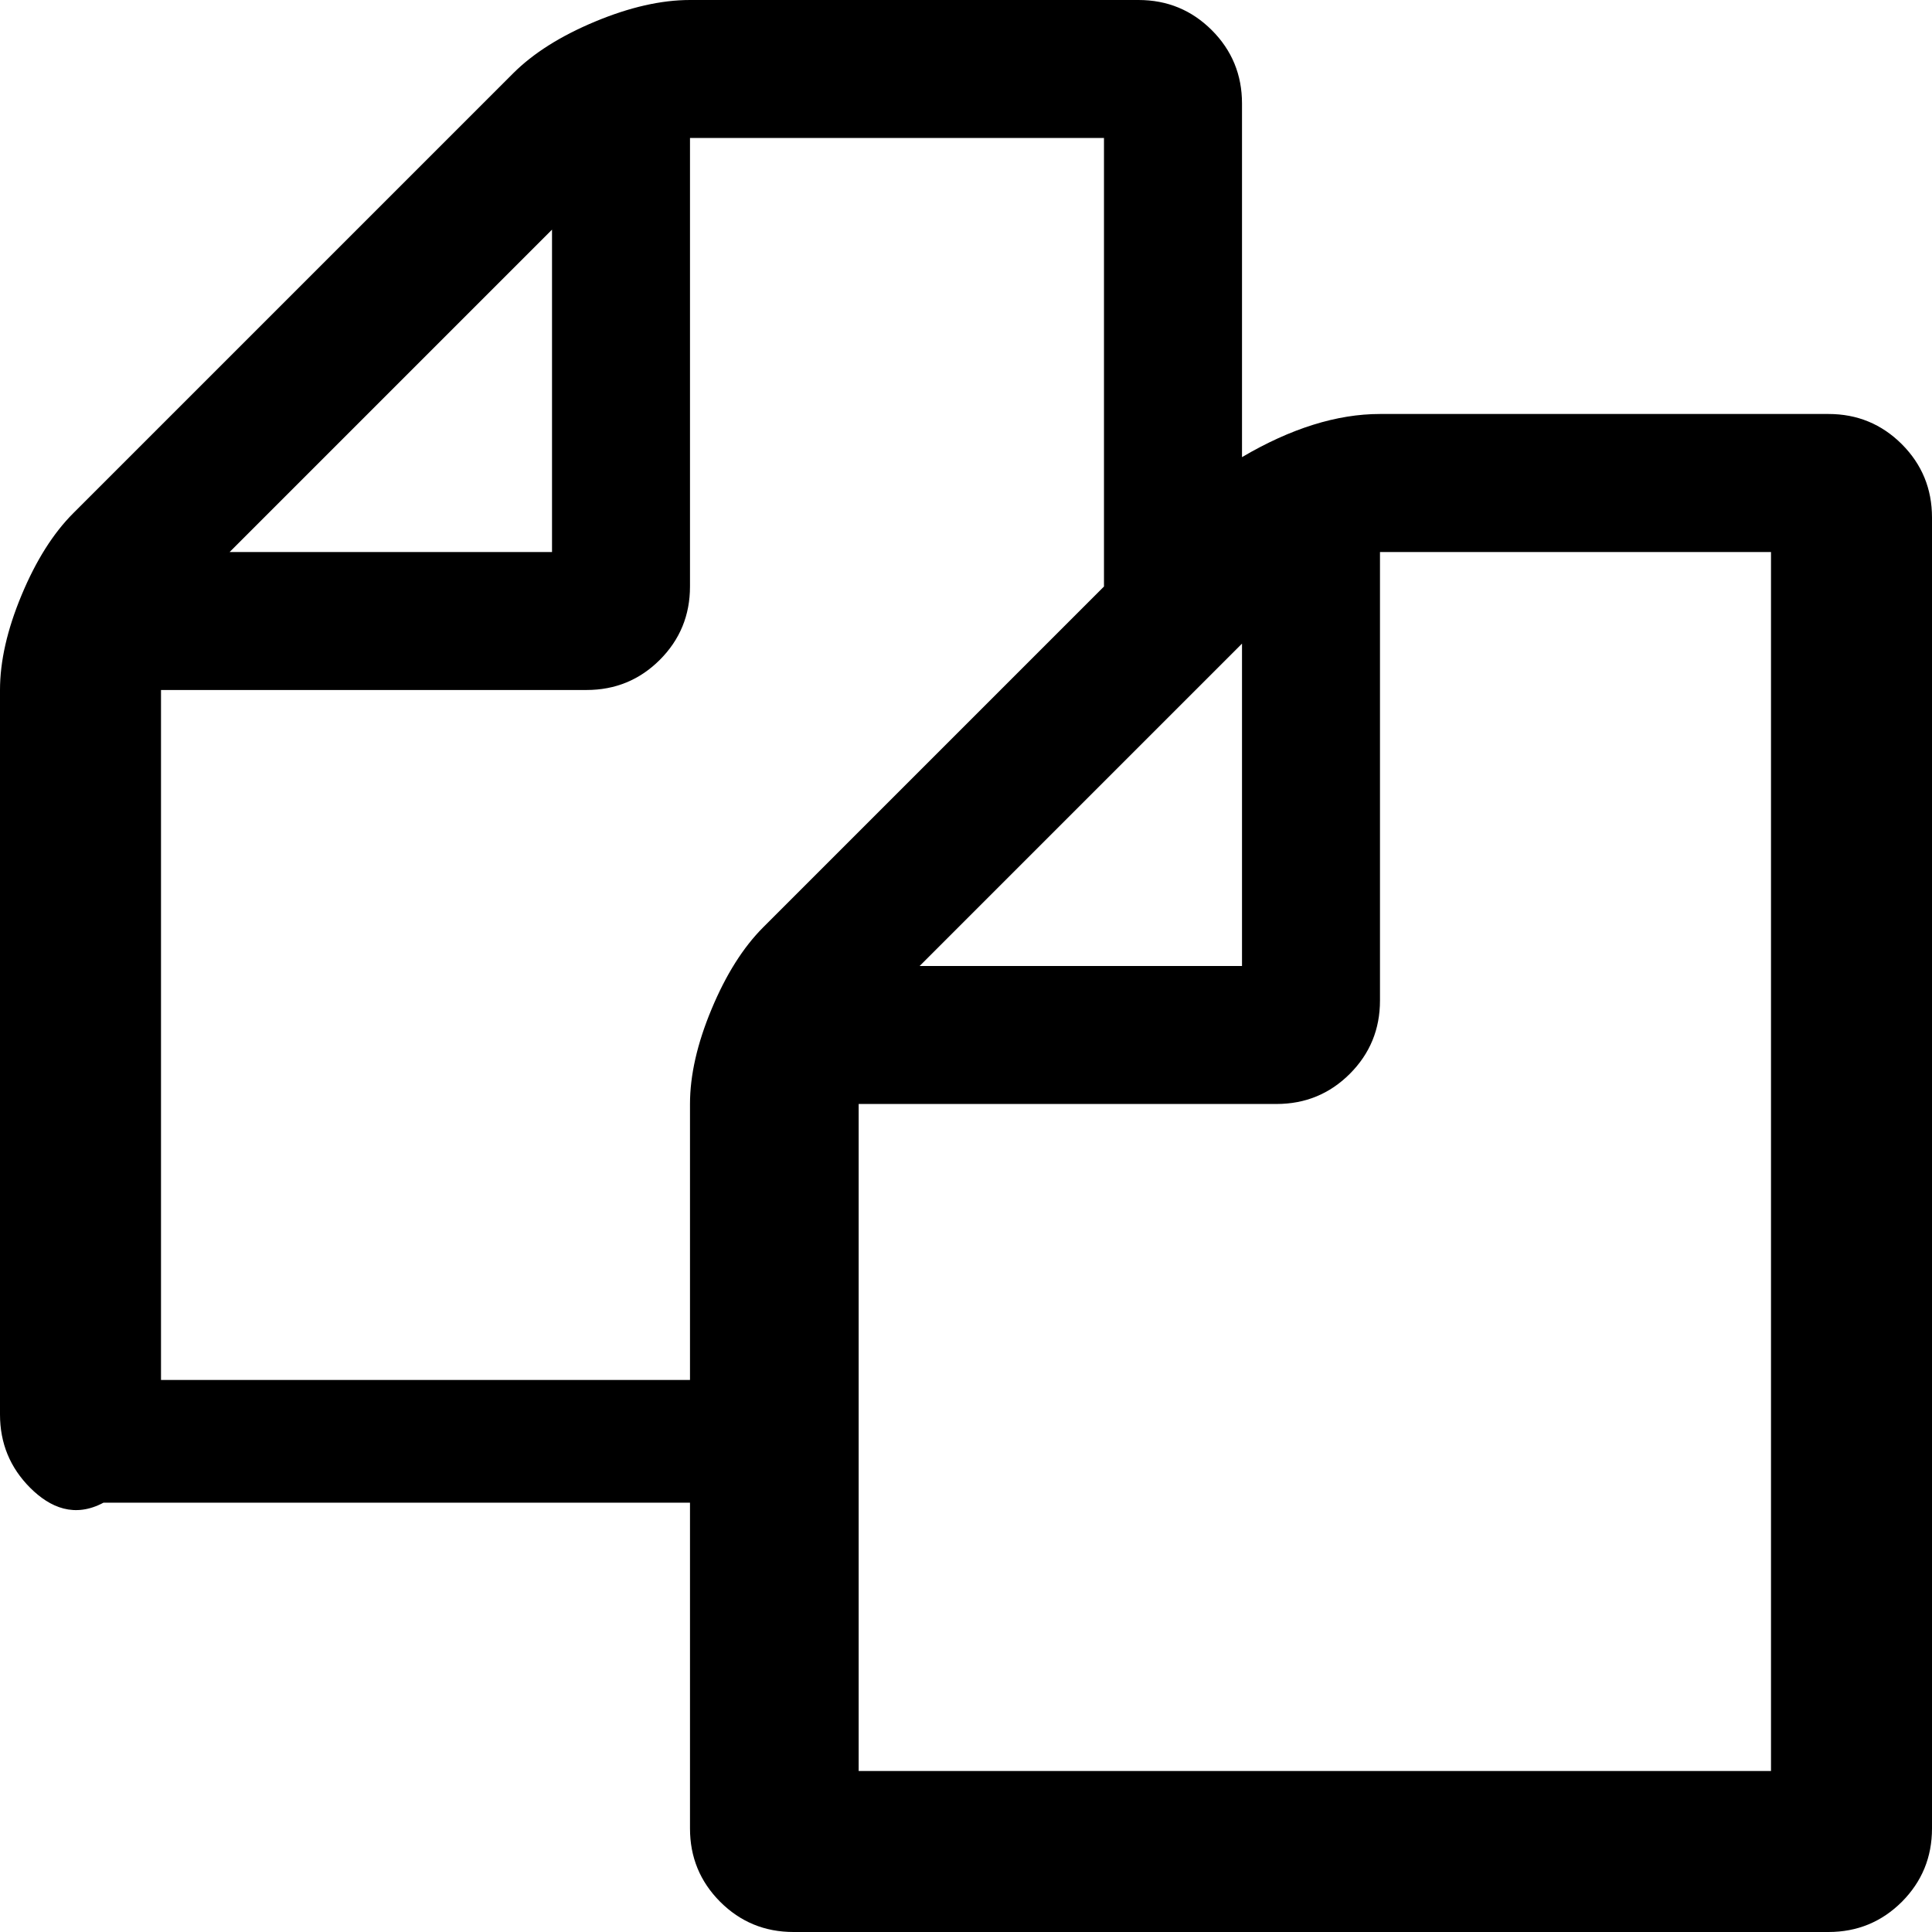
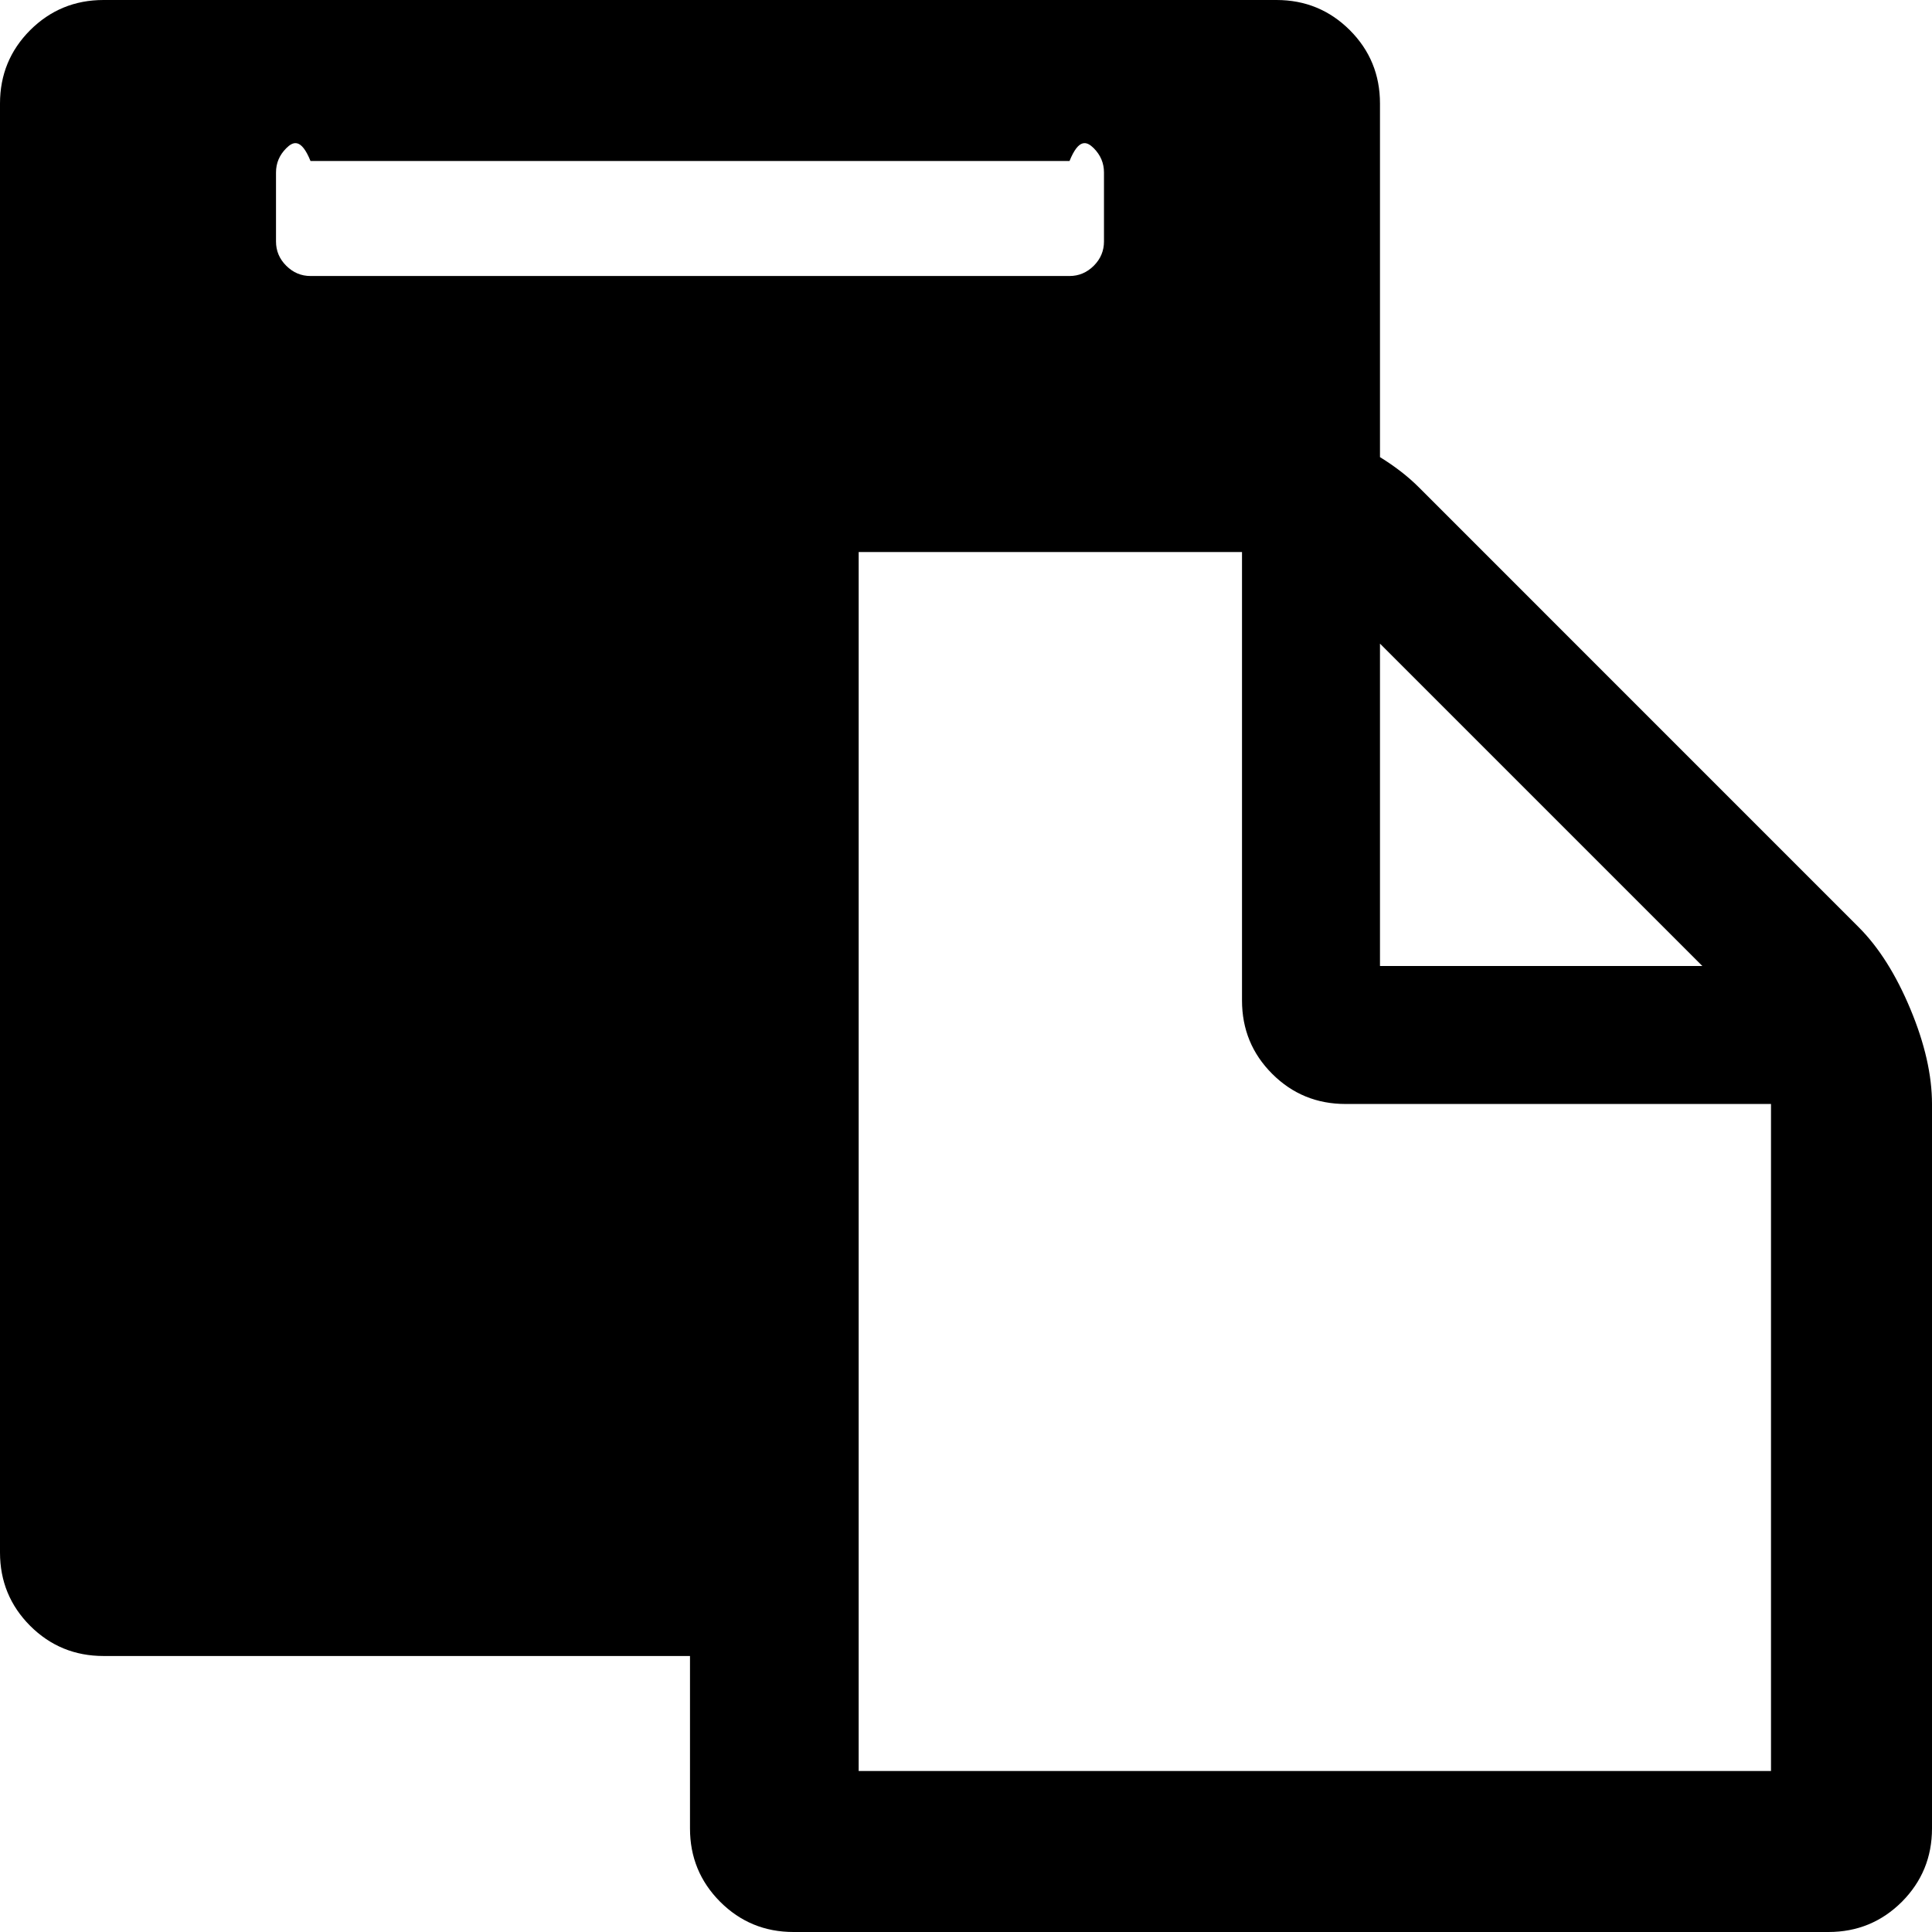
<svg xmlns="http://www.w3.org/2000/svg" version="1.1" width="36px" height="36px">
-   <g transform="matrix(1 0 0 1 -1170 -773 )">
-     <path d="M 25.714 7.714  L 34.071 7.714  C 34.607 7.714  35.062 7.902  35.438 8.277  C 35.812 8.652  36 9.107  36 9.643  L 36 34.071  C 36 34.607  35.812 35.062  35.438 35.438  C 35.062 35.812  34.607 36  34.071 36  L 14.786 36  C 14.25 36  13.795 35.812  13.42 35.438  C 13.045 35.062  12.857 34.607  12.857 34.071  L 12.857 28  L 1.929 28  C 1.393 28.286  0.938 28.098  0.562 27.723  C 0.188 27.348  0 26.893  0 26.357  L 0 12.857  C 0 12.321  0.134 11.732  0.402 11.089  C 0.67 10.446  0.991 9.937  1.366 9.562  L 9.562 1.366  C 9.938 0.991  10.446 0.67  11.089 0.402  C 11.732 0.134  12.321 0  12.857 0  L 21.214 0  C 21.75 0  22.205 0.188  22.58 0.562  C 22.955 0.937  23.143 1.393  23.143 1.929  L 23.143 8.518  C 24.054 7.982  24.911 7.714  25.714 7.714  Z M 23.143 18  L 23.143 11.993  L 17.136 18  L 23.143 18  Z M 10.286 10.286  L 10.286 4.279  L 4.279 10.286  L 10.286 10.286  Z M 13.259 18.804  C 13.527 18.161  13.848 17.652  14.223 17.277  L 20.571 10.929  L 20.571 2.571  L 12.857 2.571  L 12.857 10.929  C 12.857 11.464  12.67 11.92  12.295 12.295  C 11.92 12.67  11.464 12.857  10.929 12.857  L 3 12.857  L 3 25.714  L 12.857 25.714  L 12.857 20.571  C 12.857 20.036  12.991 19.446  13.259 18.804  Z M 16 33  L 33 33  L 33 10.286  L 25.714 10.286  L 25.714 18.643  C 25.714 19.179  25.527 19.634  25.152 20.009  C 24.777 20.384  24.321 20.571  23.786 20.571  L 16 20.571  L 16 33  Z " fill-rule="nonzero" fill="#000000" stroke="none" transform="matrix(1 0 0 1 1170 773 )" />
+   <g transform="matrix(1 0 0 1 -1233 -773 )">
+     <path d="M 16 10.286  L 16 33  L 33 33  L 33 20.571  L 25.071 20.571  C 24.536 20.571  24.08 20.384  23.705 20.009  C 23.33 19.634  23.143 19.179  23.143 18.643  L 23.143 10.286  L 16 10.286  Z M 20.381 4.952  C 20.508 4.825  20.571 4.674  20.571 4.5  L 20.571 3.214  C 20.571 3.04  20.508 2.89  20.381 2.762  C 20.253 2.635  20.103 2.571  19.929 3  L 5.786 3  C 5.612 2.571  5.461 2.635  5.334 2.762  C 5.206 2.89  5.143 3.04  5.143 3.214  L 5.143 4.5  C 5.143 4.674  5.206 4.825  5.334 4.952  C 5.461 5.079  5.612 5.143  5.786 5.143  L 19.929 5.143  C 20.103 5.143  20.253 5.079  20.381 4.952  Z M 25.714 11.993  L 25.714 18  L 31.721 18  L 25.714 11.993  Z M 35.598 18.804  C 35.866 19.446  36 20.036  36 20.571  L 36 34.071  C 36 34.607  35.812 35.062  35.438 35.438  C 35.062 35.812  34.607 36  34.071 36  L 14.786 36  C 14.25 36  13.795 35.812  13.42 35.438  C 13.045 35.062  12.857 34.607  12.857 34.071  L 12.857 30.857  L 1.929 30.857  C 1.393 30.857  0.938 30.67  0.562 30.295  C 0.188 29.92  0 29.464  0 28.929  L 0 1.929  C 0 1.393  0.188 0.937  0.562 0.562  C 0.938 0.188  1.393 0  1.929 0  L 23.786 0  C 24.321 0  24.777 0.188  25.152 0.562  C 25.527 0.937  25.714 1.393  25.714 1.929  L 25.714 8.518  C 25.996 8.692  26.237 8.879  26.438 9.08  L 34.634 17.277  C 35.009 17.652  35.33 18.161  35.598 18.804  Z " fill-rule="nonzero" fill="#000000" stroke="none" transform="matrix(1 0 0 1 1233 773 )" />
  </g>
</svg>
